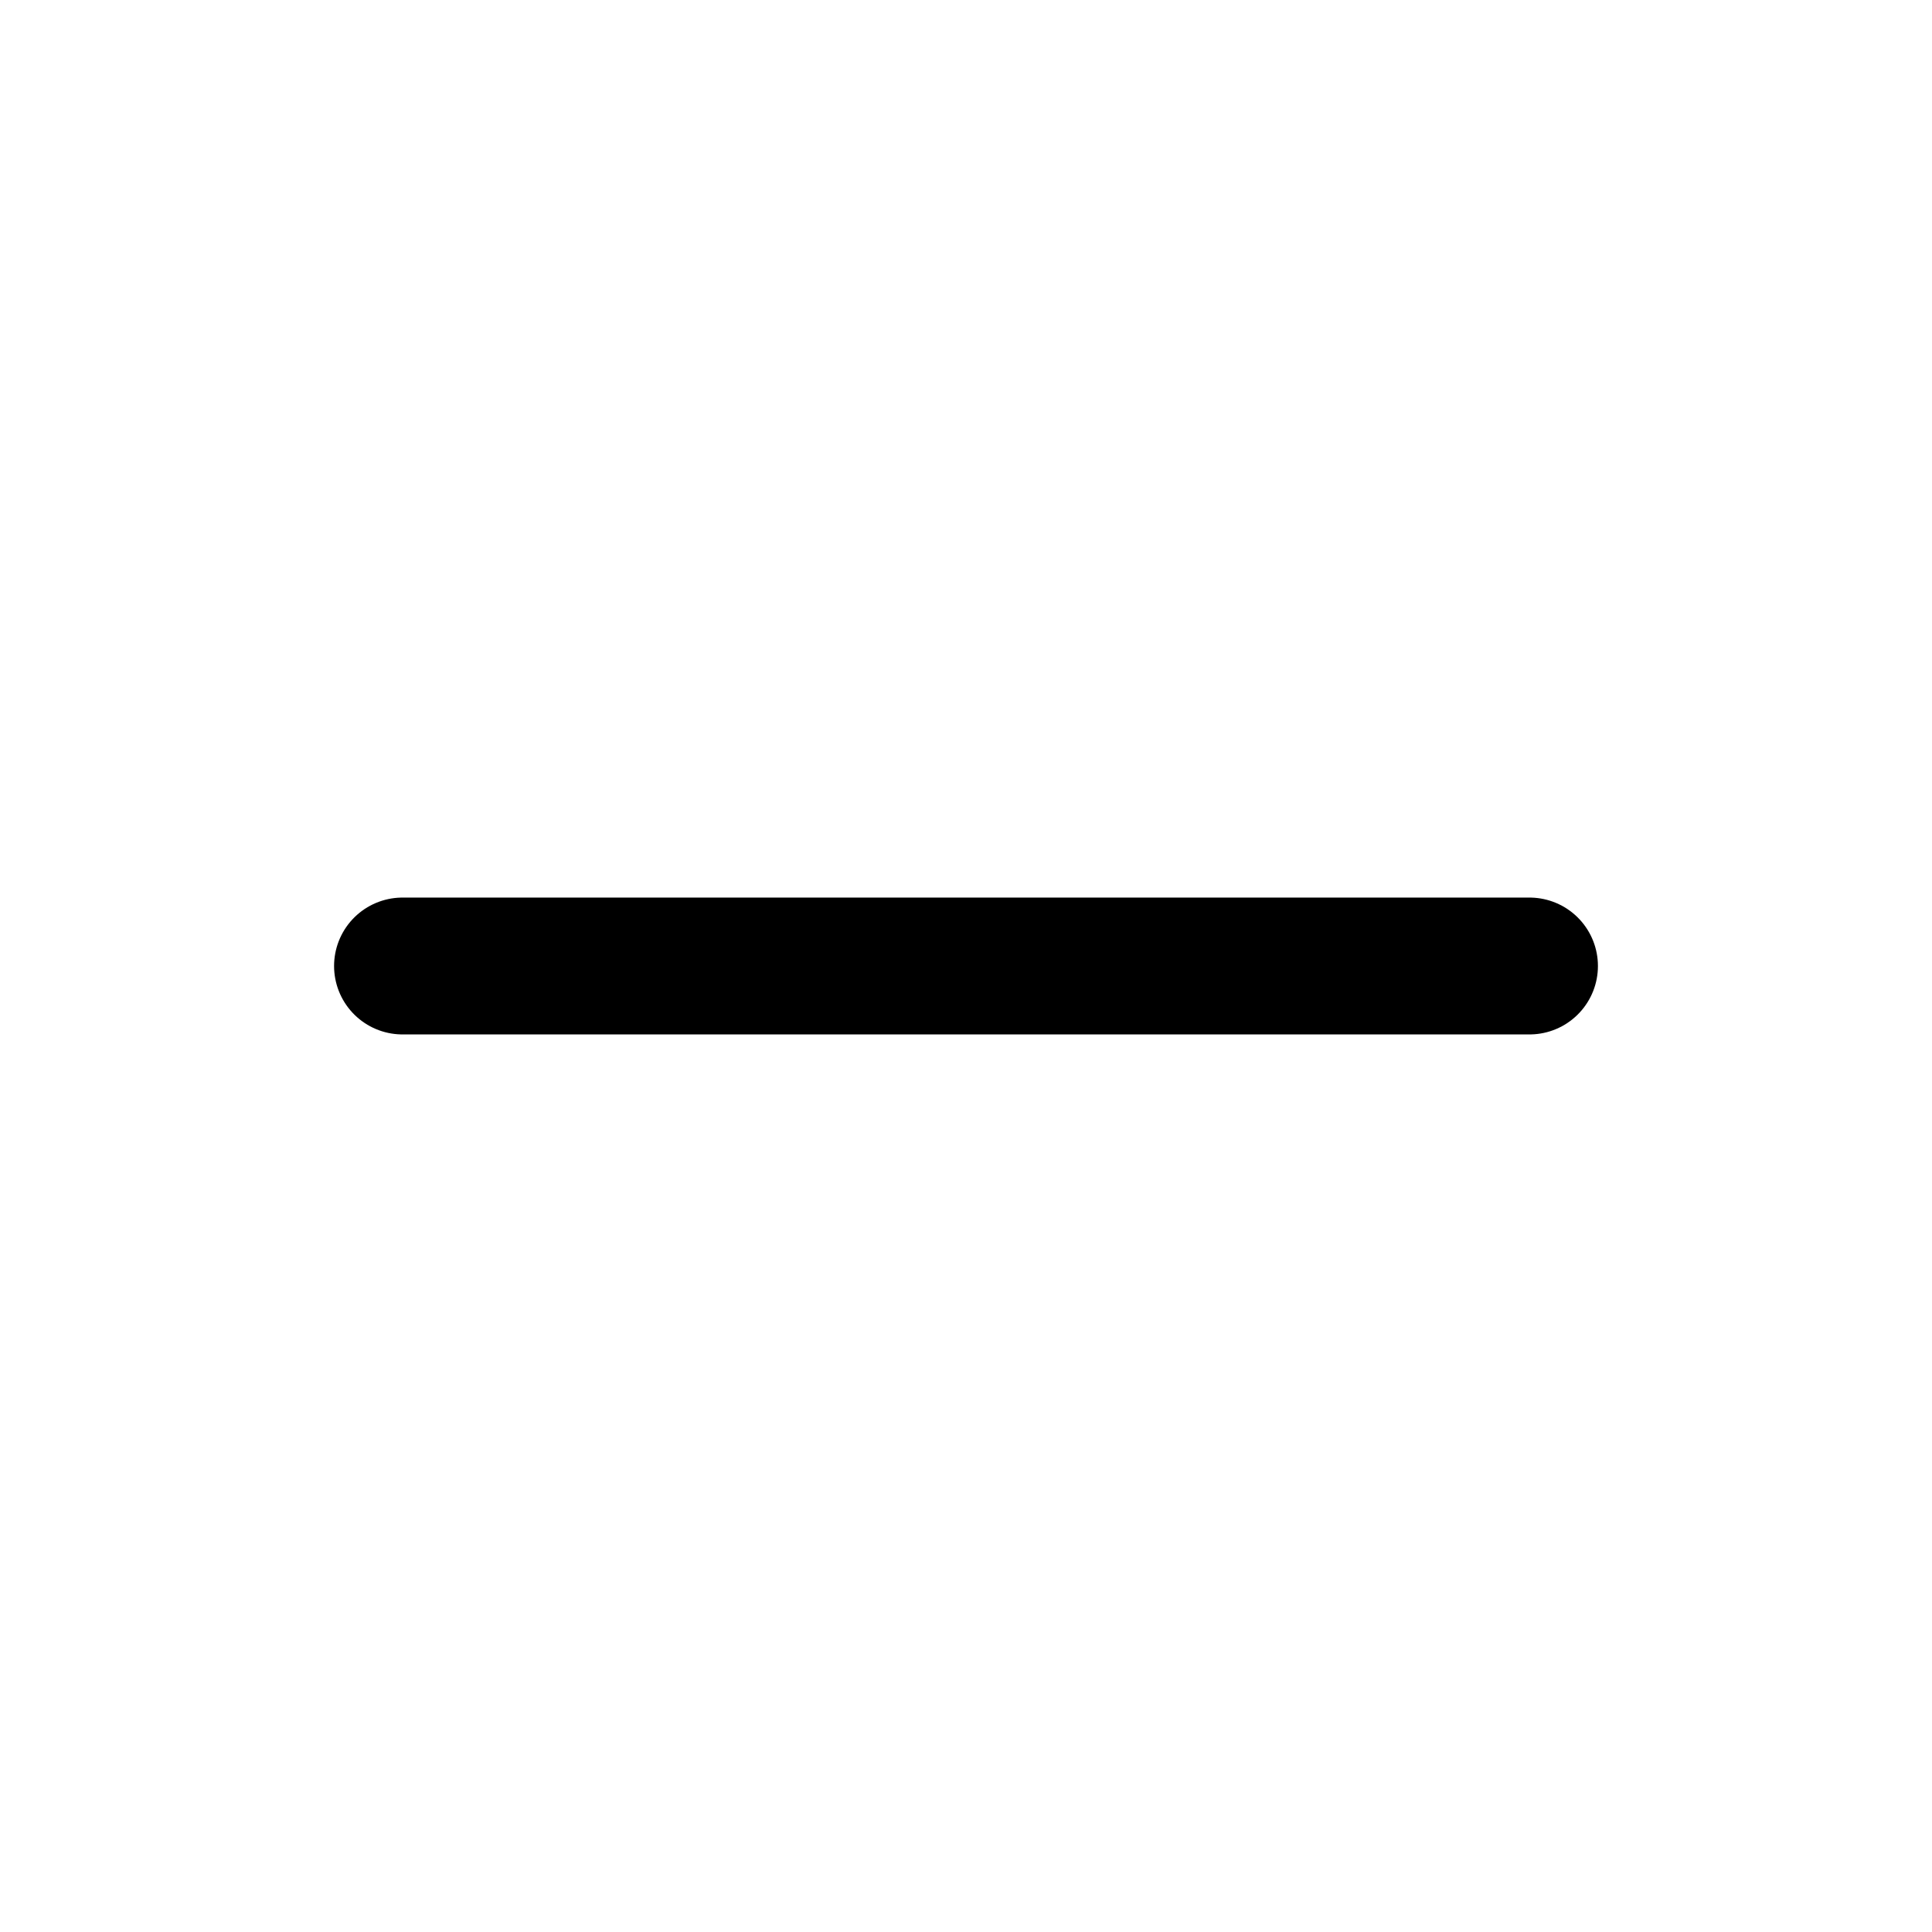
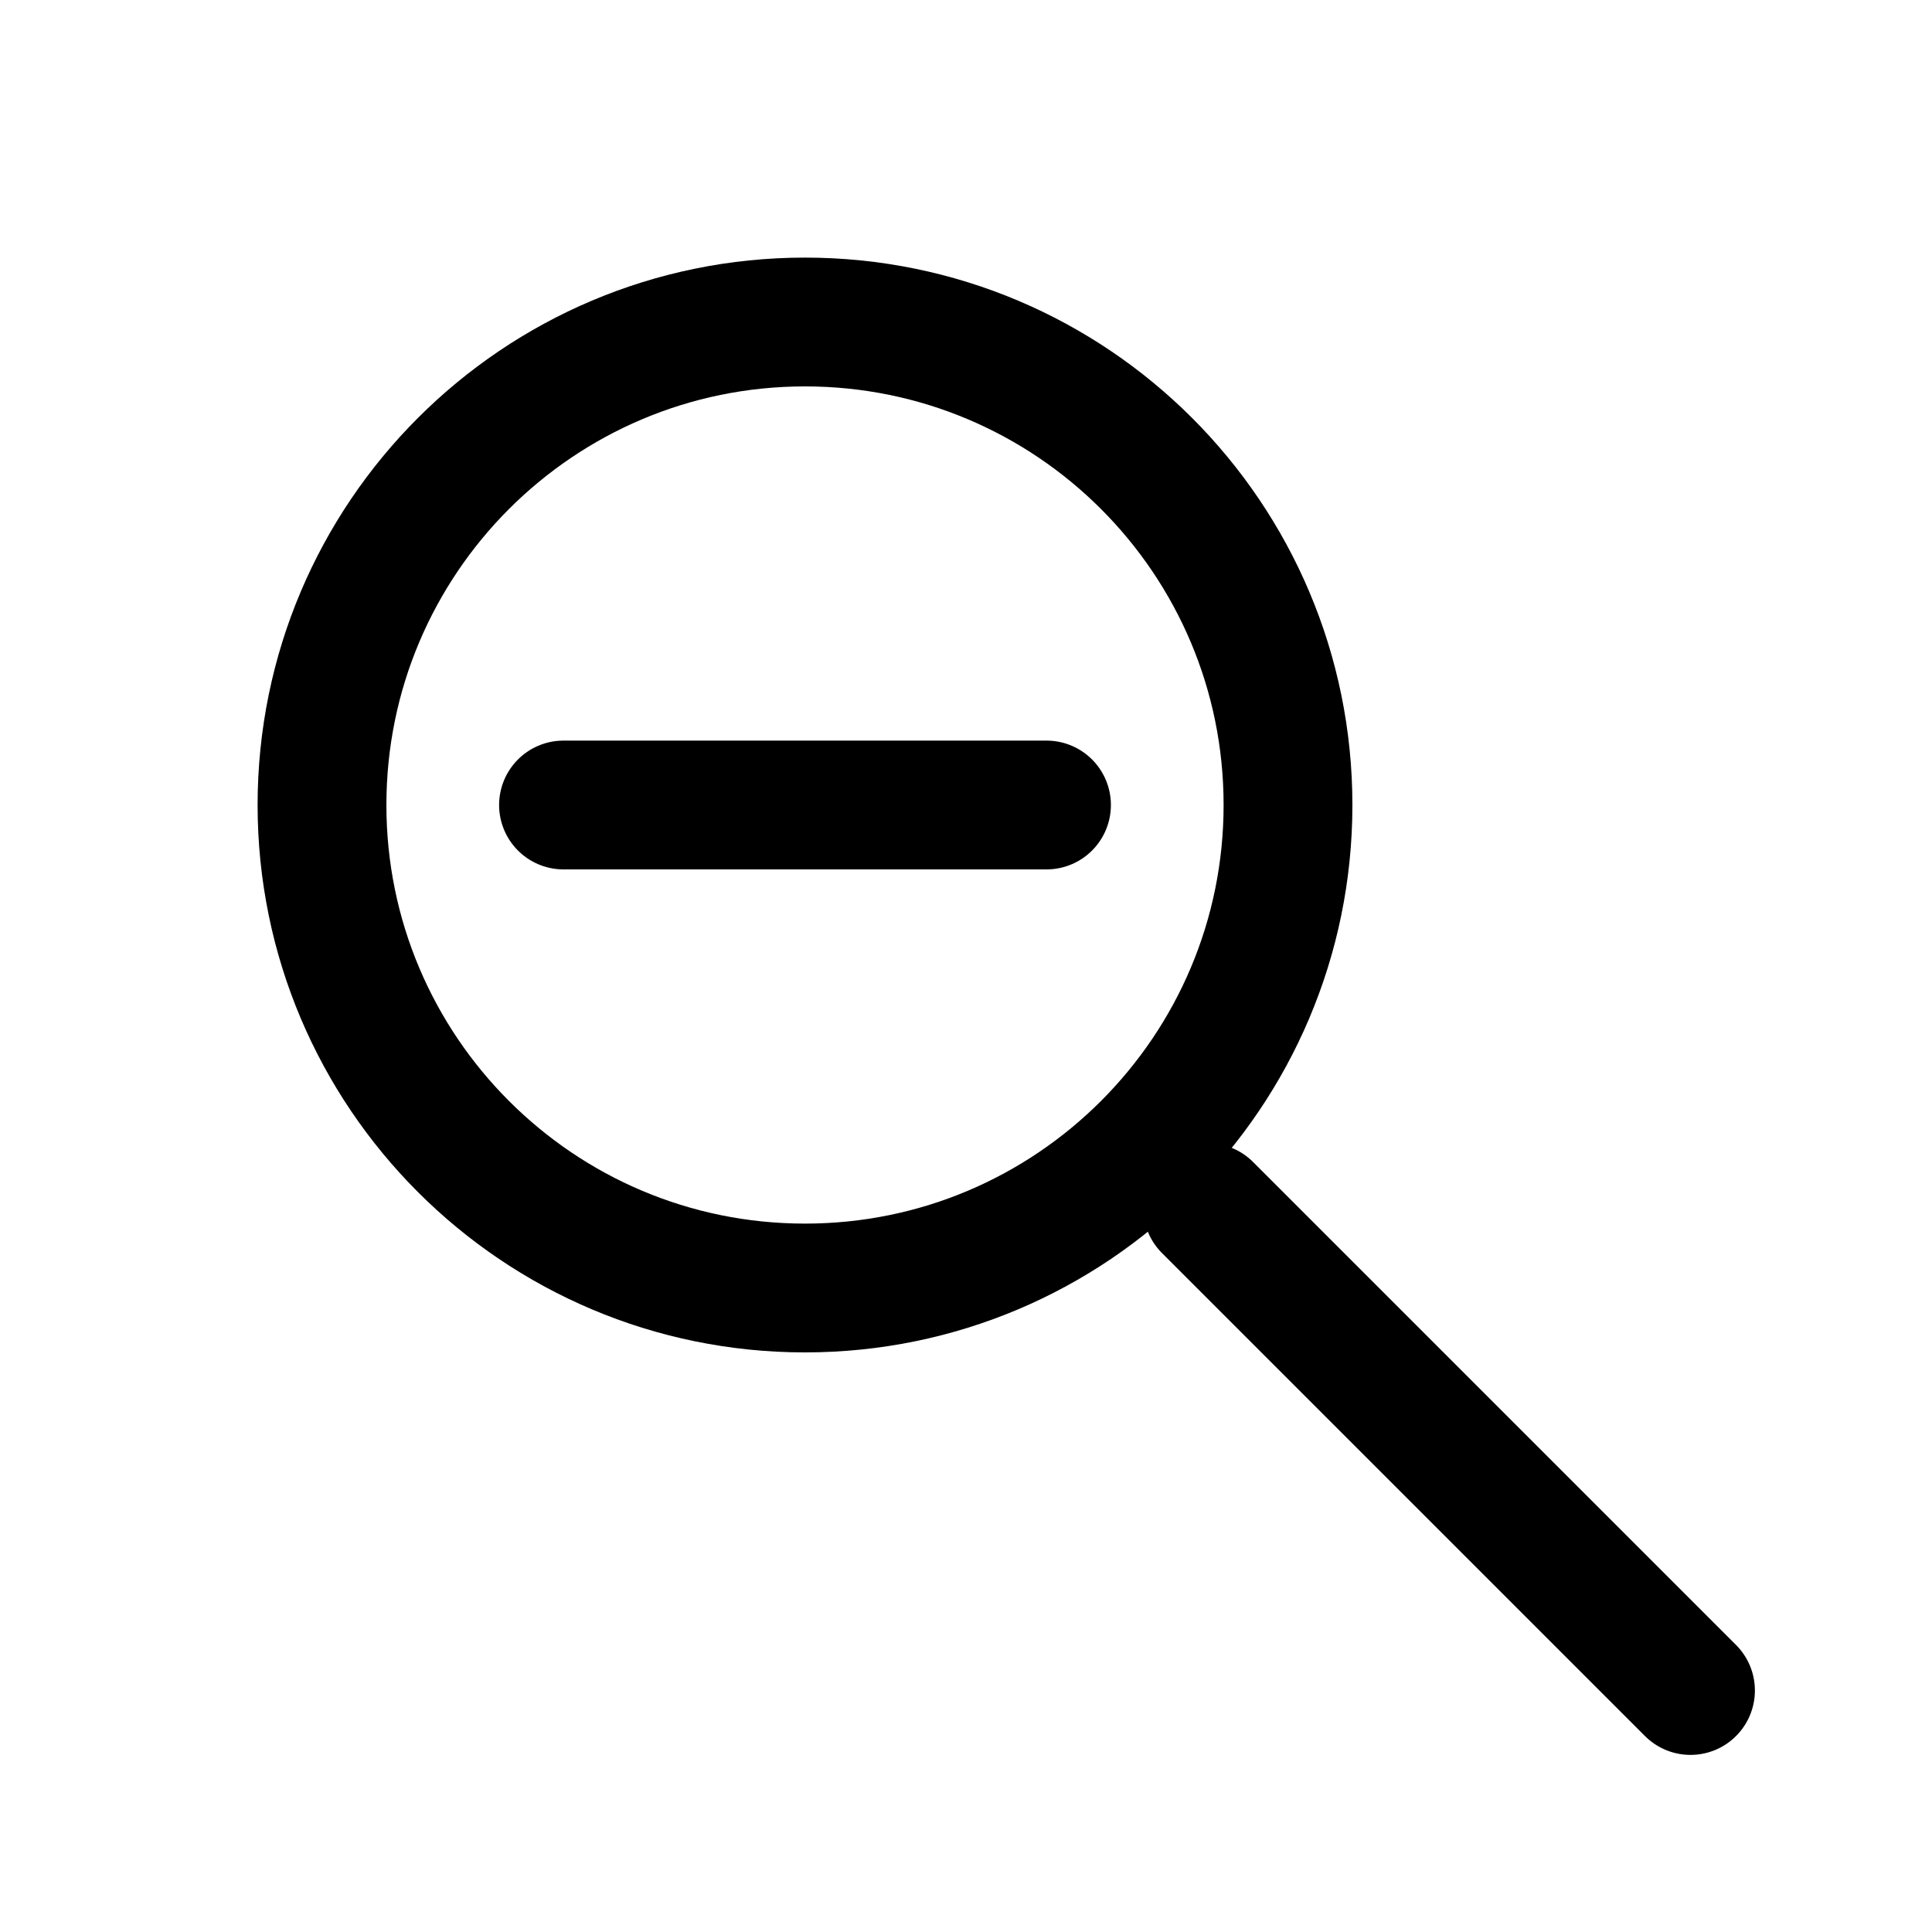
<svg xmlns="http://www.w3.org/2000/svg" width="24" height="24" viewBox="0 0 24 24">
-   <path d="M5 12h14" fill="none" stroke="#000000" stroke-width="1.7" stroke-linecap="round" stroke-linejoin="round" />
+   <path d="M16 10a6 6 0 1 1-12 0 6 6 0 1 1 12 0m-1 5 6 6M7 10h6" fill="none" stroke="#000000" stroke-width="1.6" stroke-linecap="round" stroke-linejoin="round" />
</svg>
